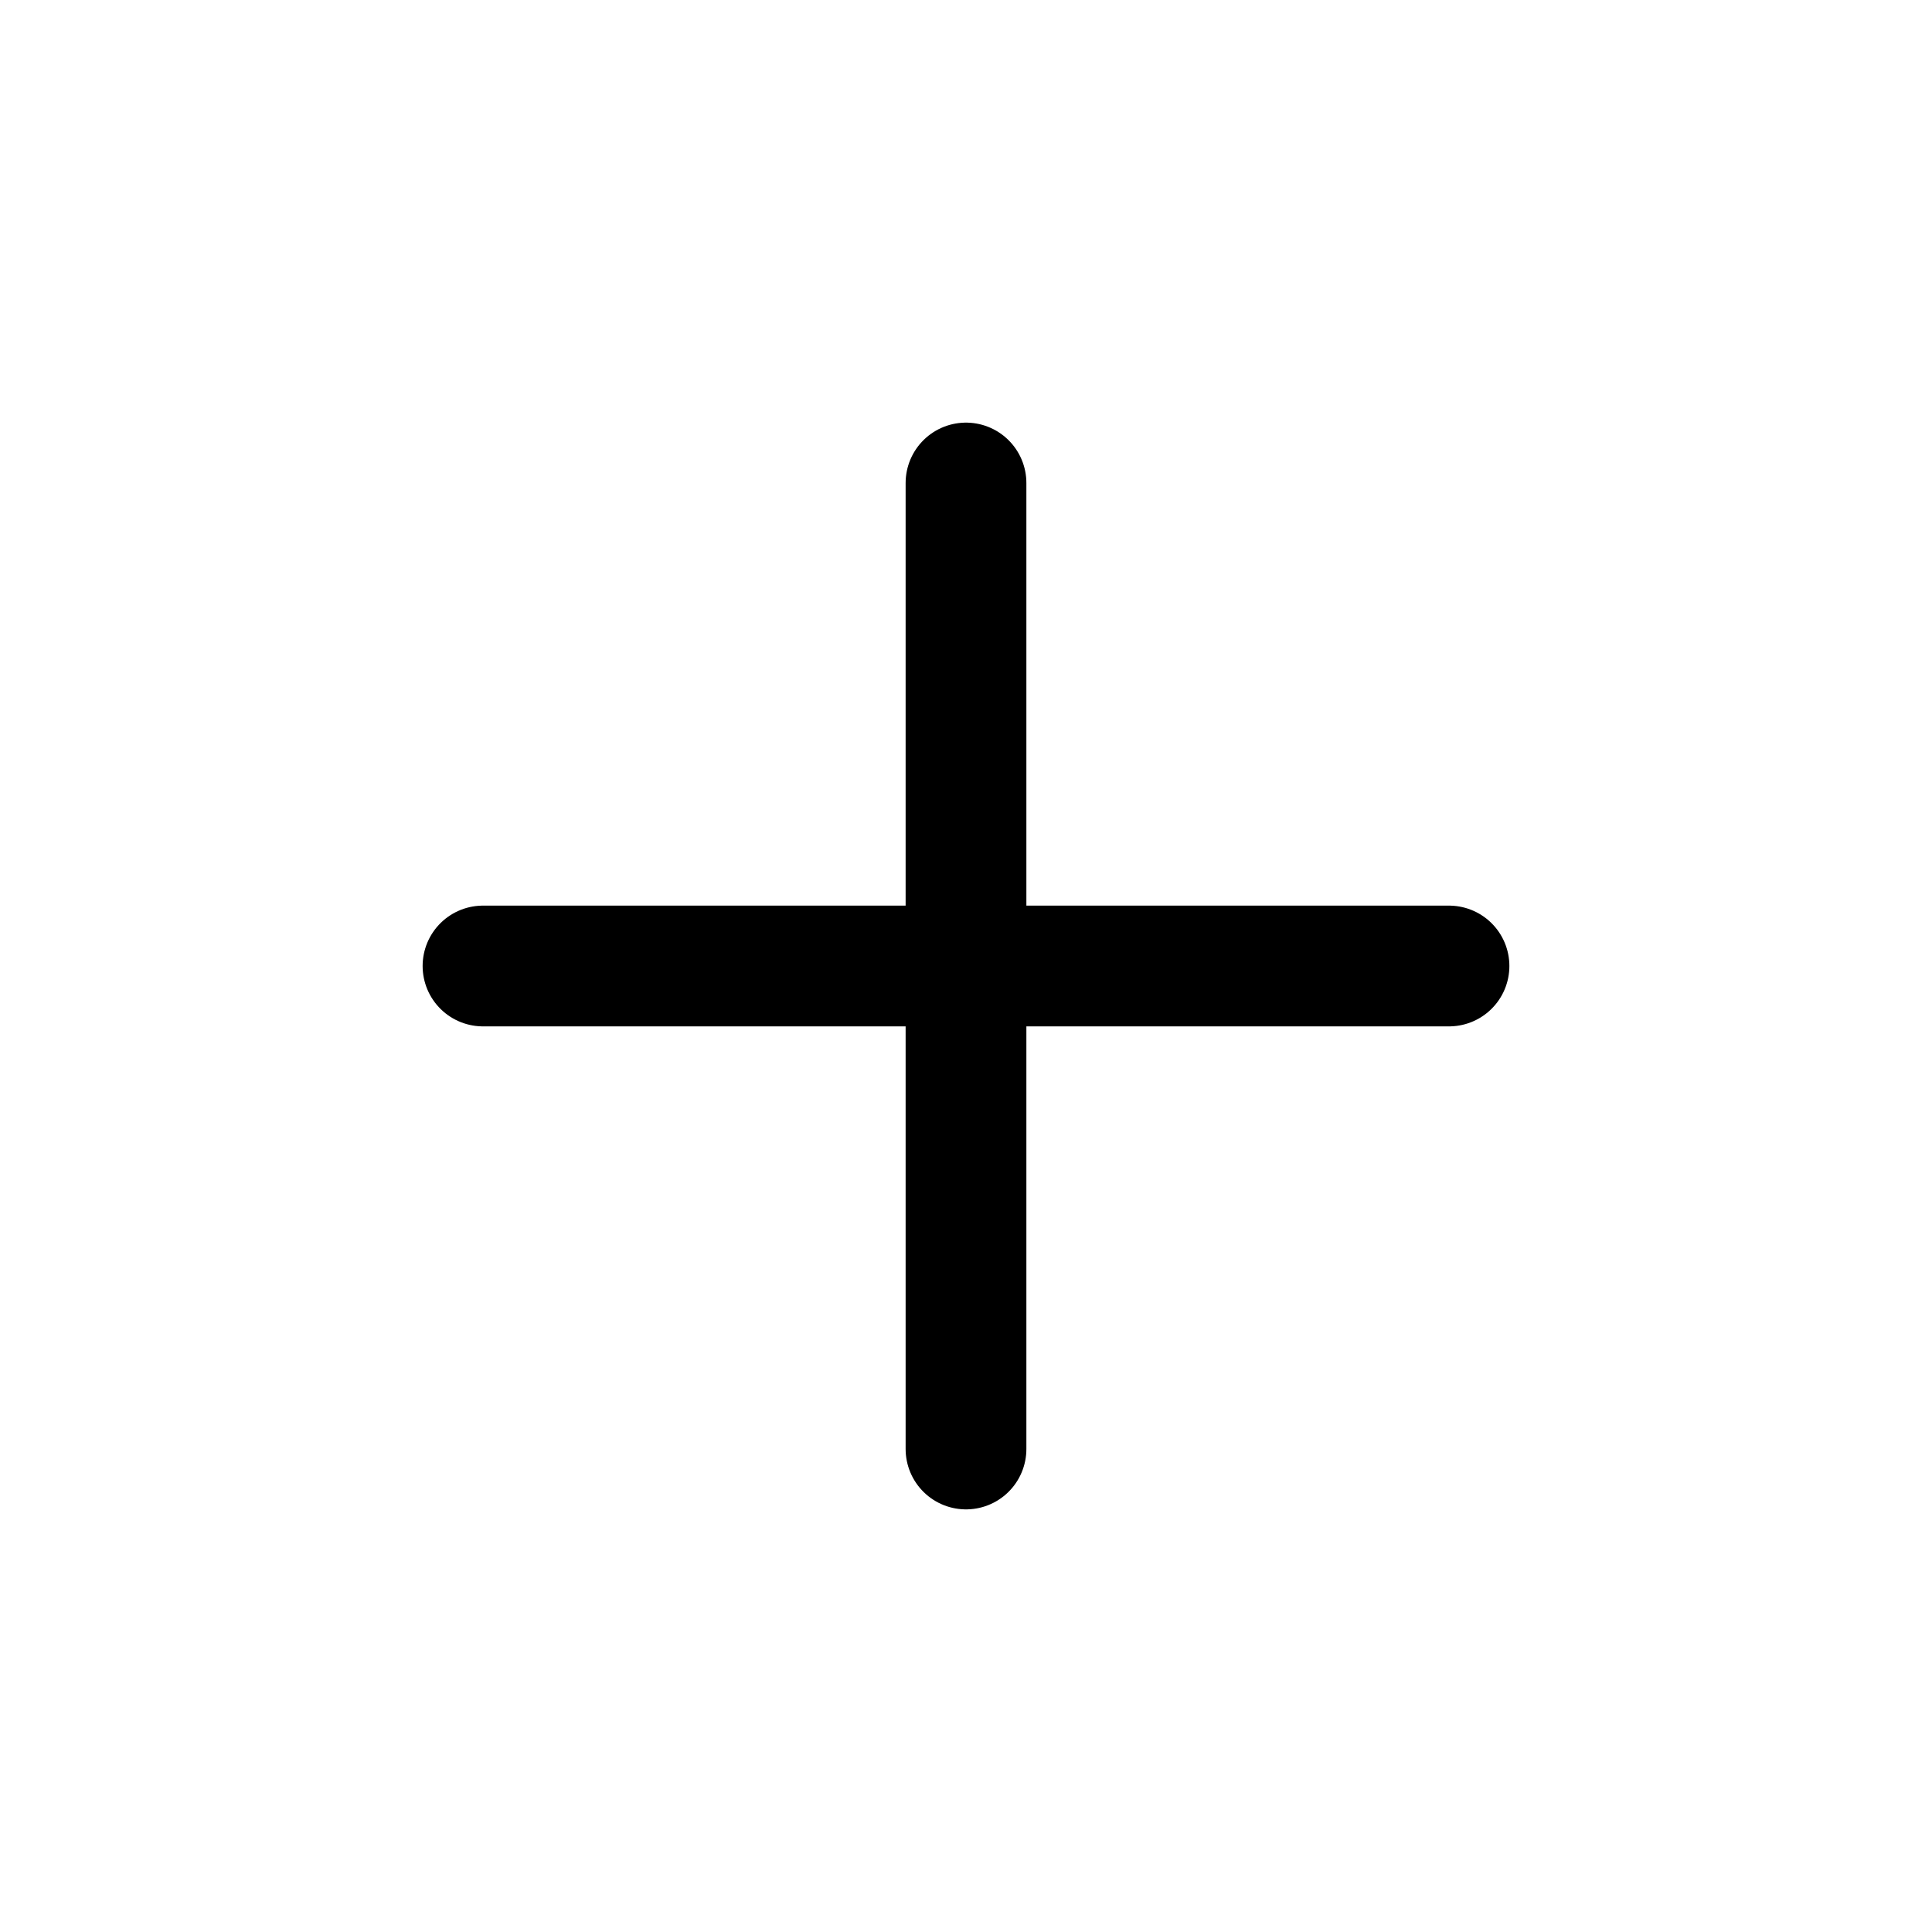
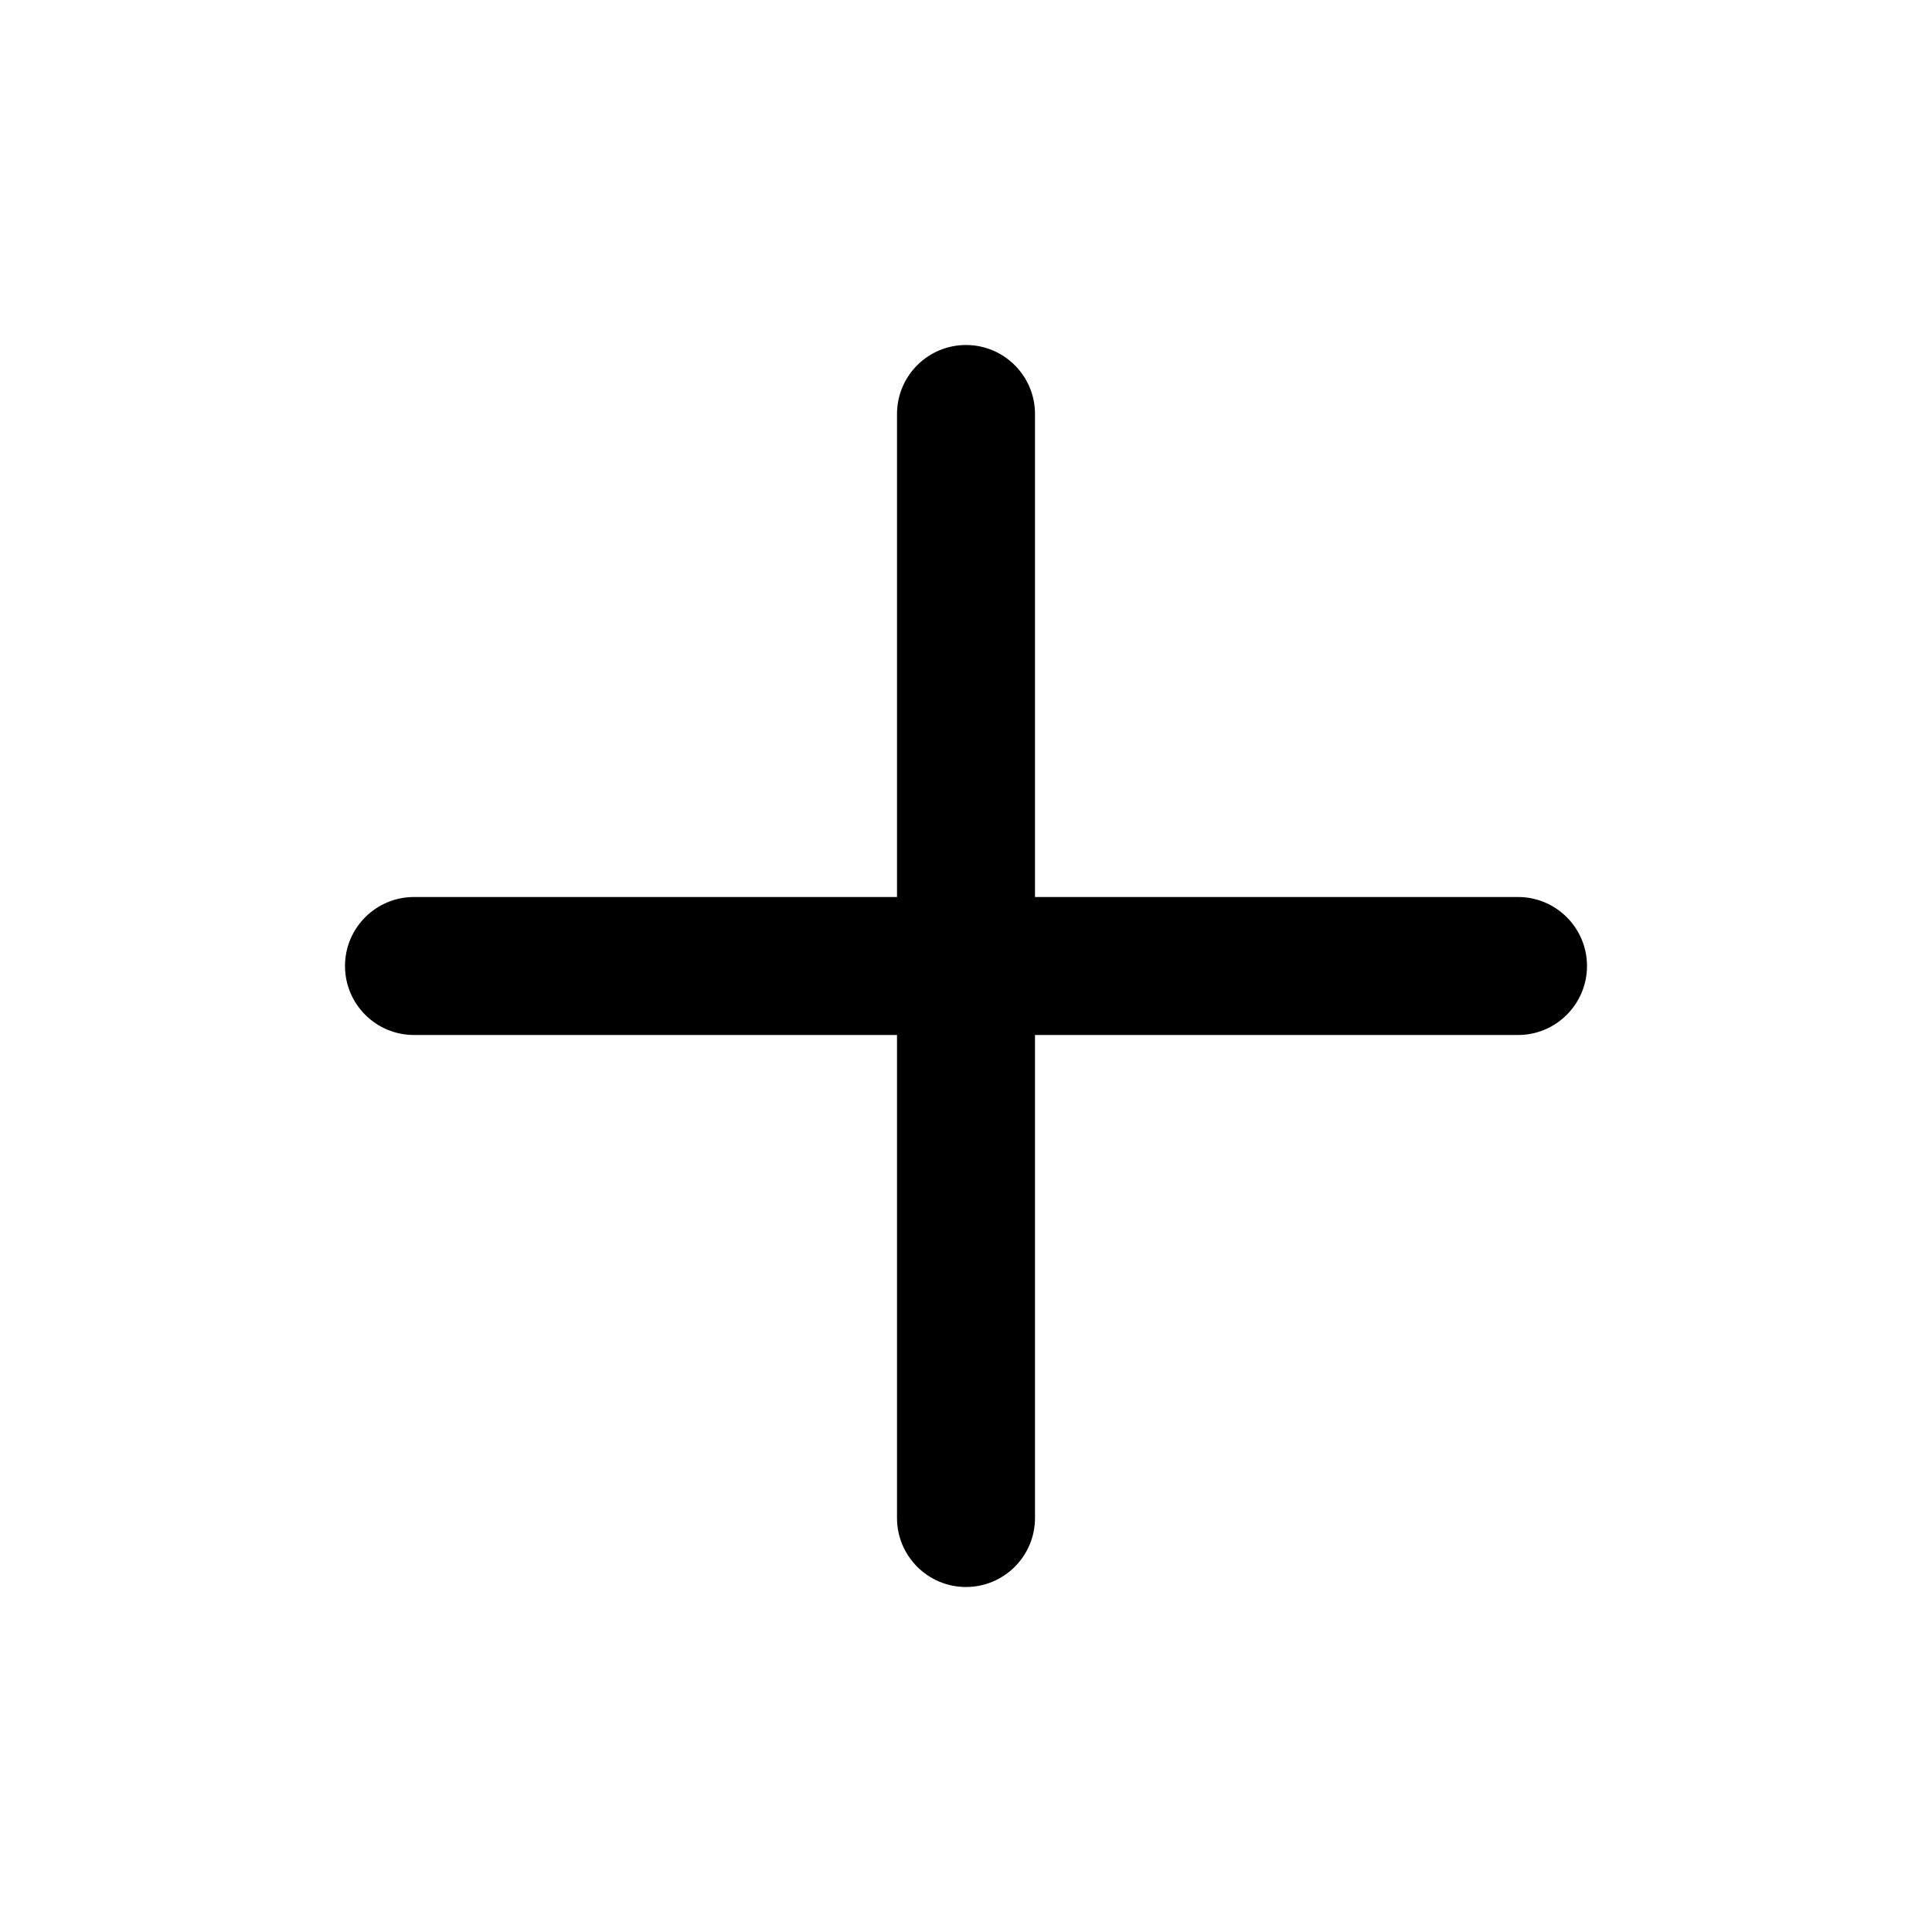
- <svg xmlns="http://www.w3.org/2000/svg" width="16" height="16" viewBox="0 0 16 16" fill="none">
-   <path d="M12 8L4 8" stroke="currentColor" stroke-linecap="round" fill="none" />
-   <path d="M8 4V12" stroke="currentColor" stroke-linecap="round" fill="none" />
+ <svg xmlns="http://www.w3.org/2000/svg" width="14" height="14" viewBox="0 0 14 14" fill="none">
+   <path fill-rule="evenodd" clip-rule="evenodd" d="M7.5 3C7.5 2.724 7.276 2.5 7 2.5C6.724 2.5 6.5 2.724 6.5 3V6.5H3C2.724 6.5 2.5 6.724 2.5 7C2.5 7.276 2.724 7.5 3 7.5H6.5V11C6.5 11.276 6.724 11.5 7 11.5C7.276 11.5 7.5 11.276 7.5 11V7.5H11C11.276 7.5 11.5 7.276 11.5 7C11.5 6.724 11.276 6.5 11 6.5H7.5V3Z" fill="currentColor" />
</svg>
